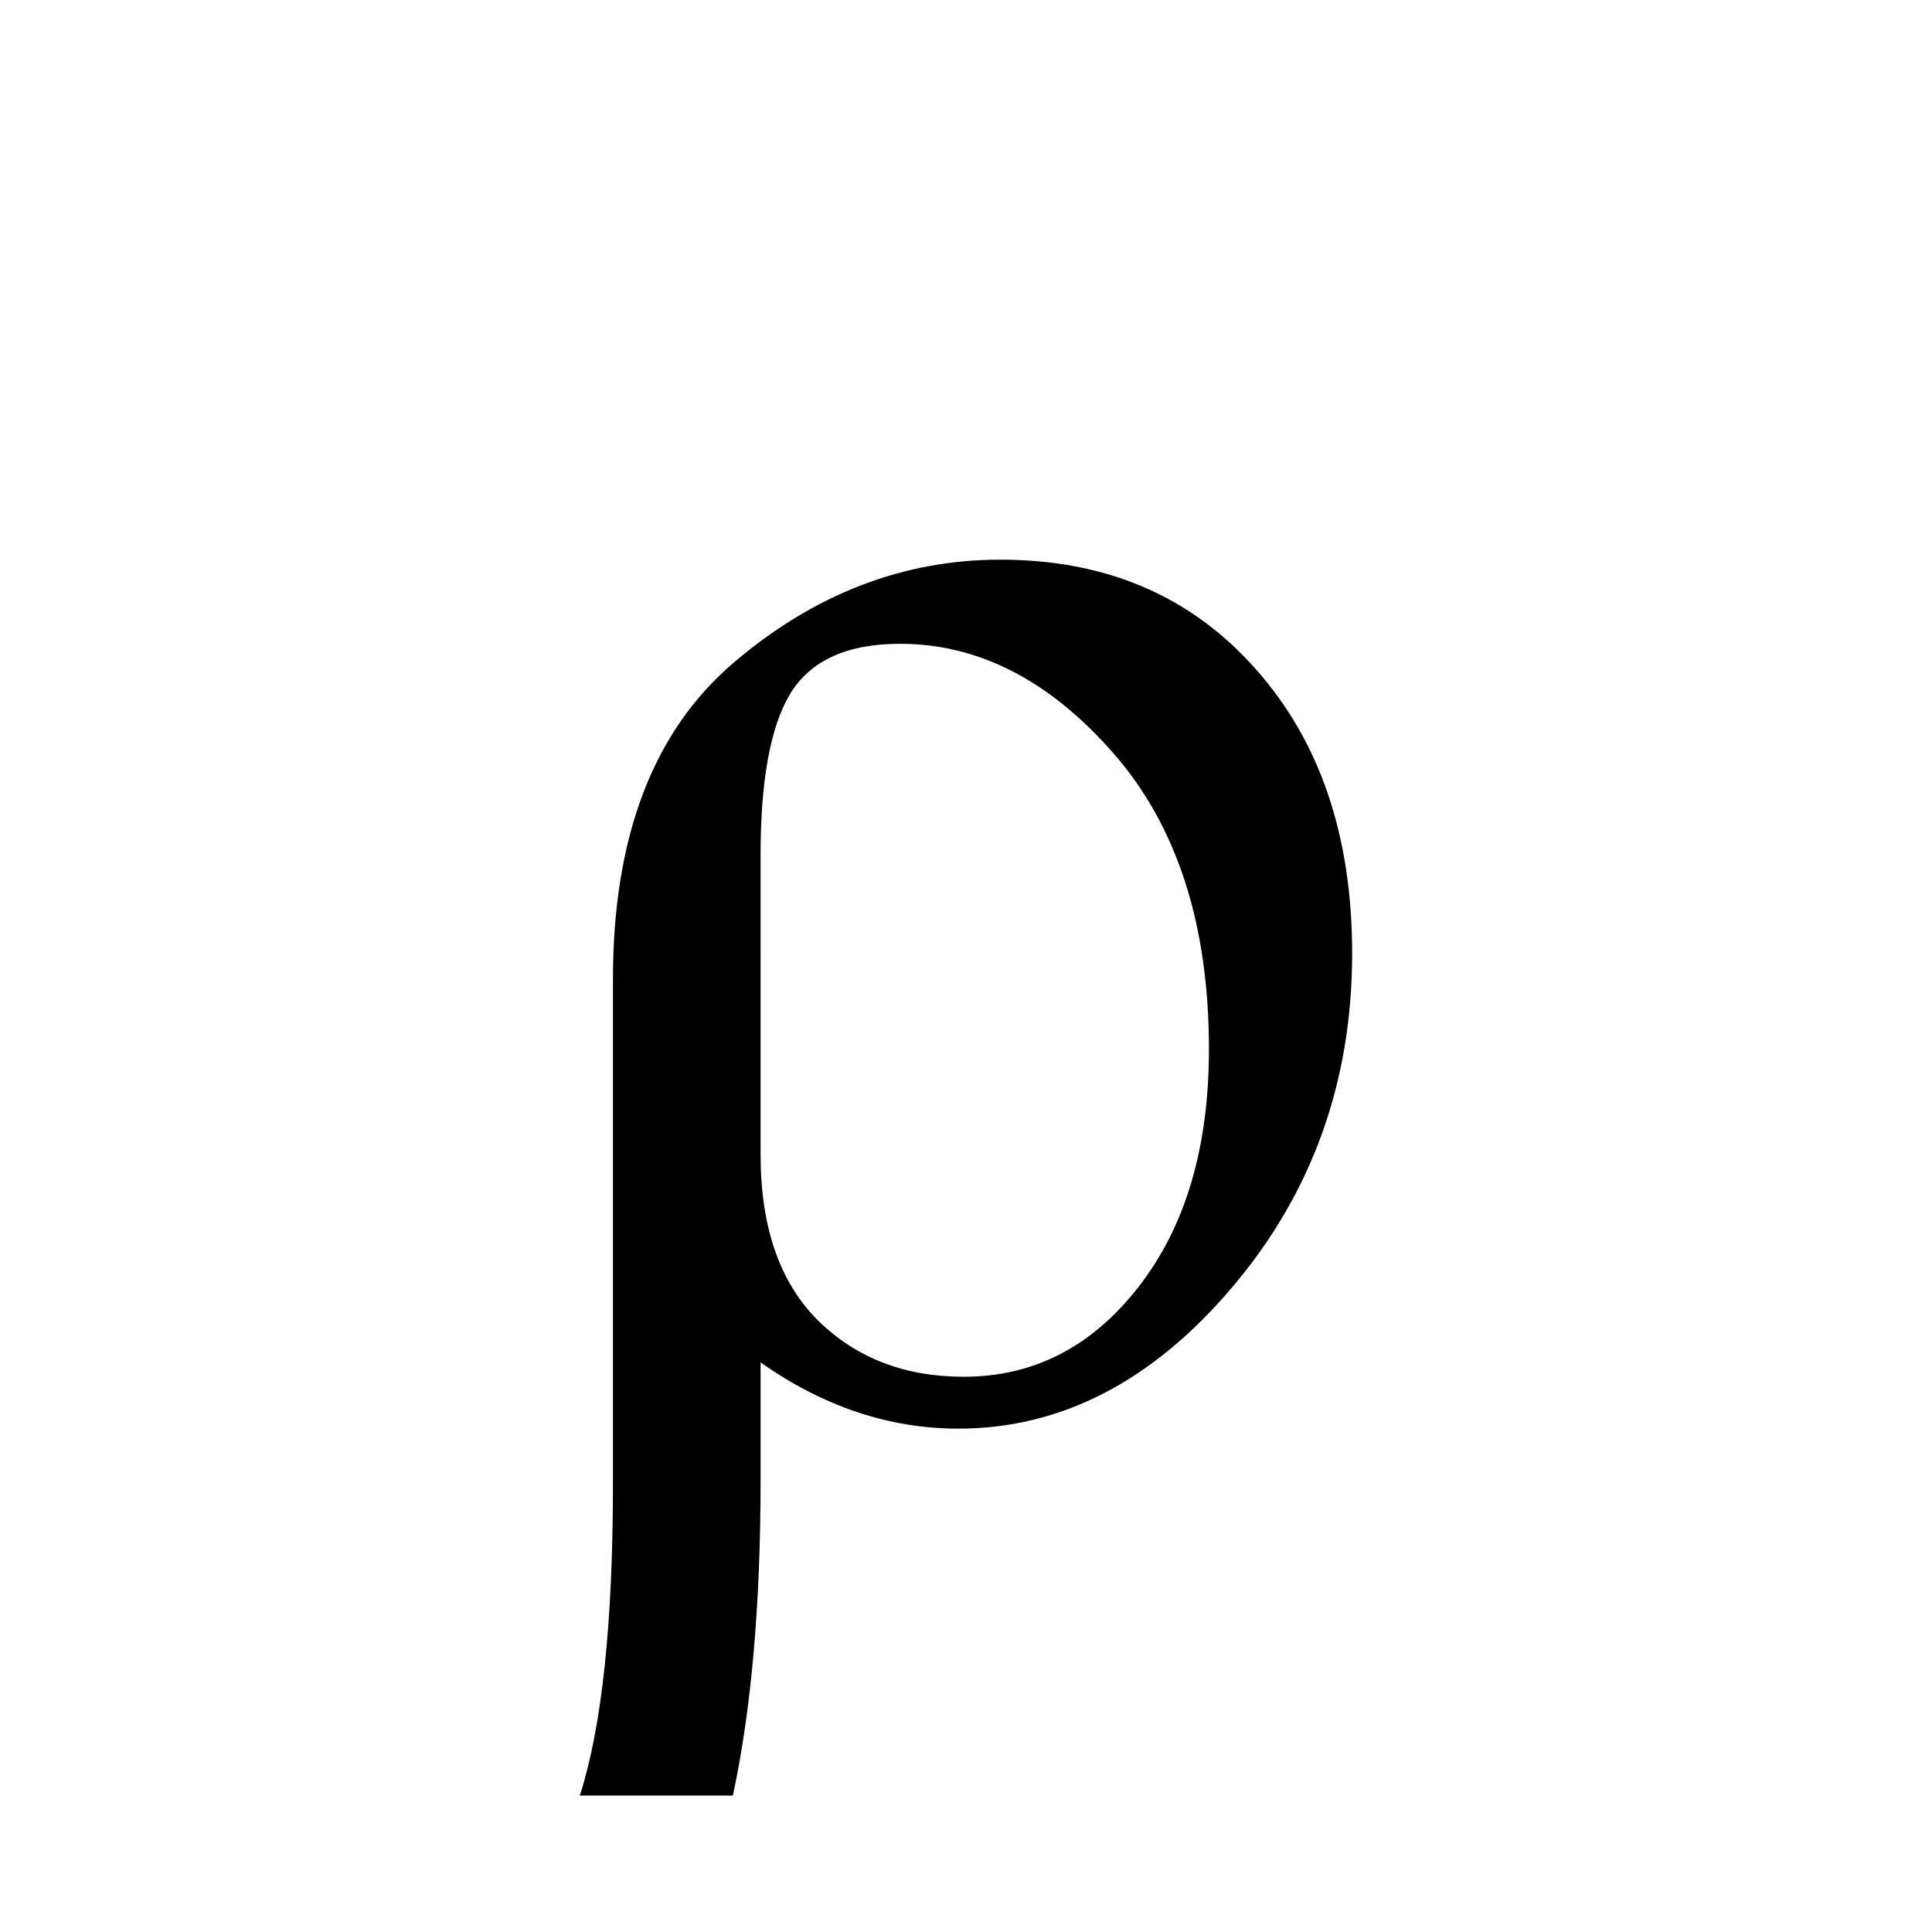
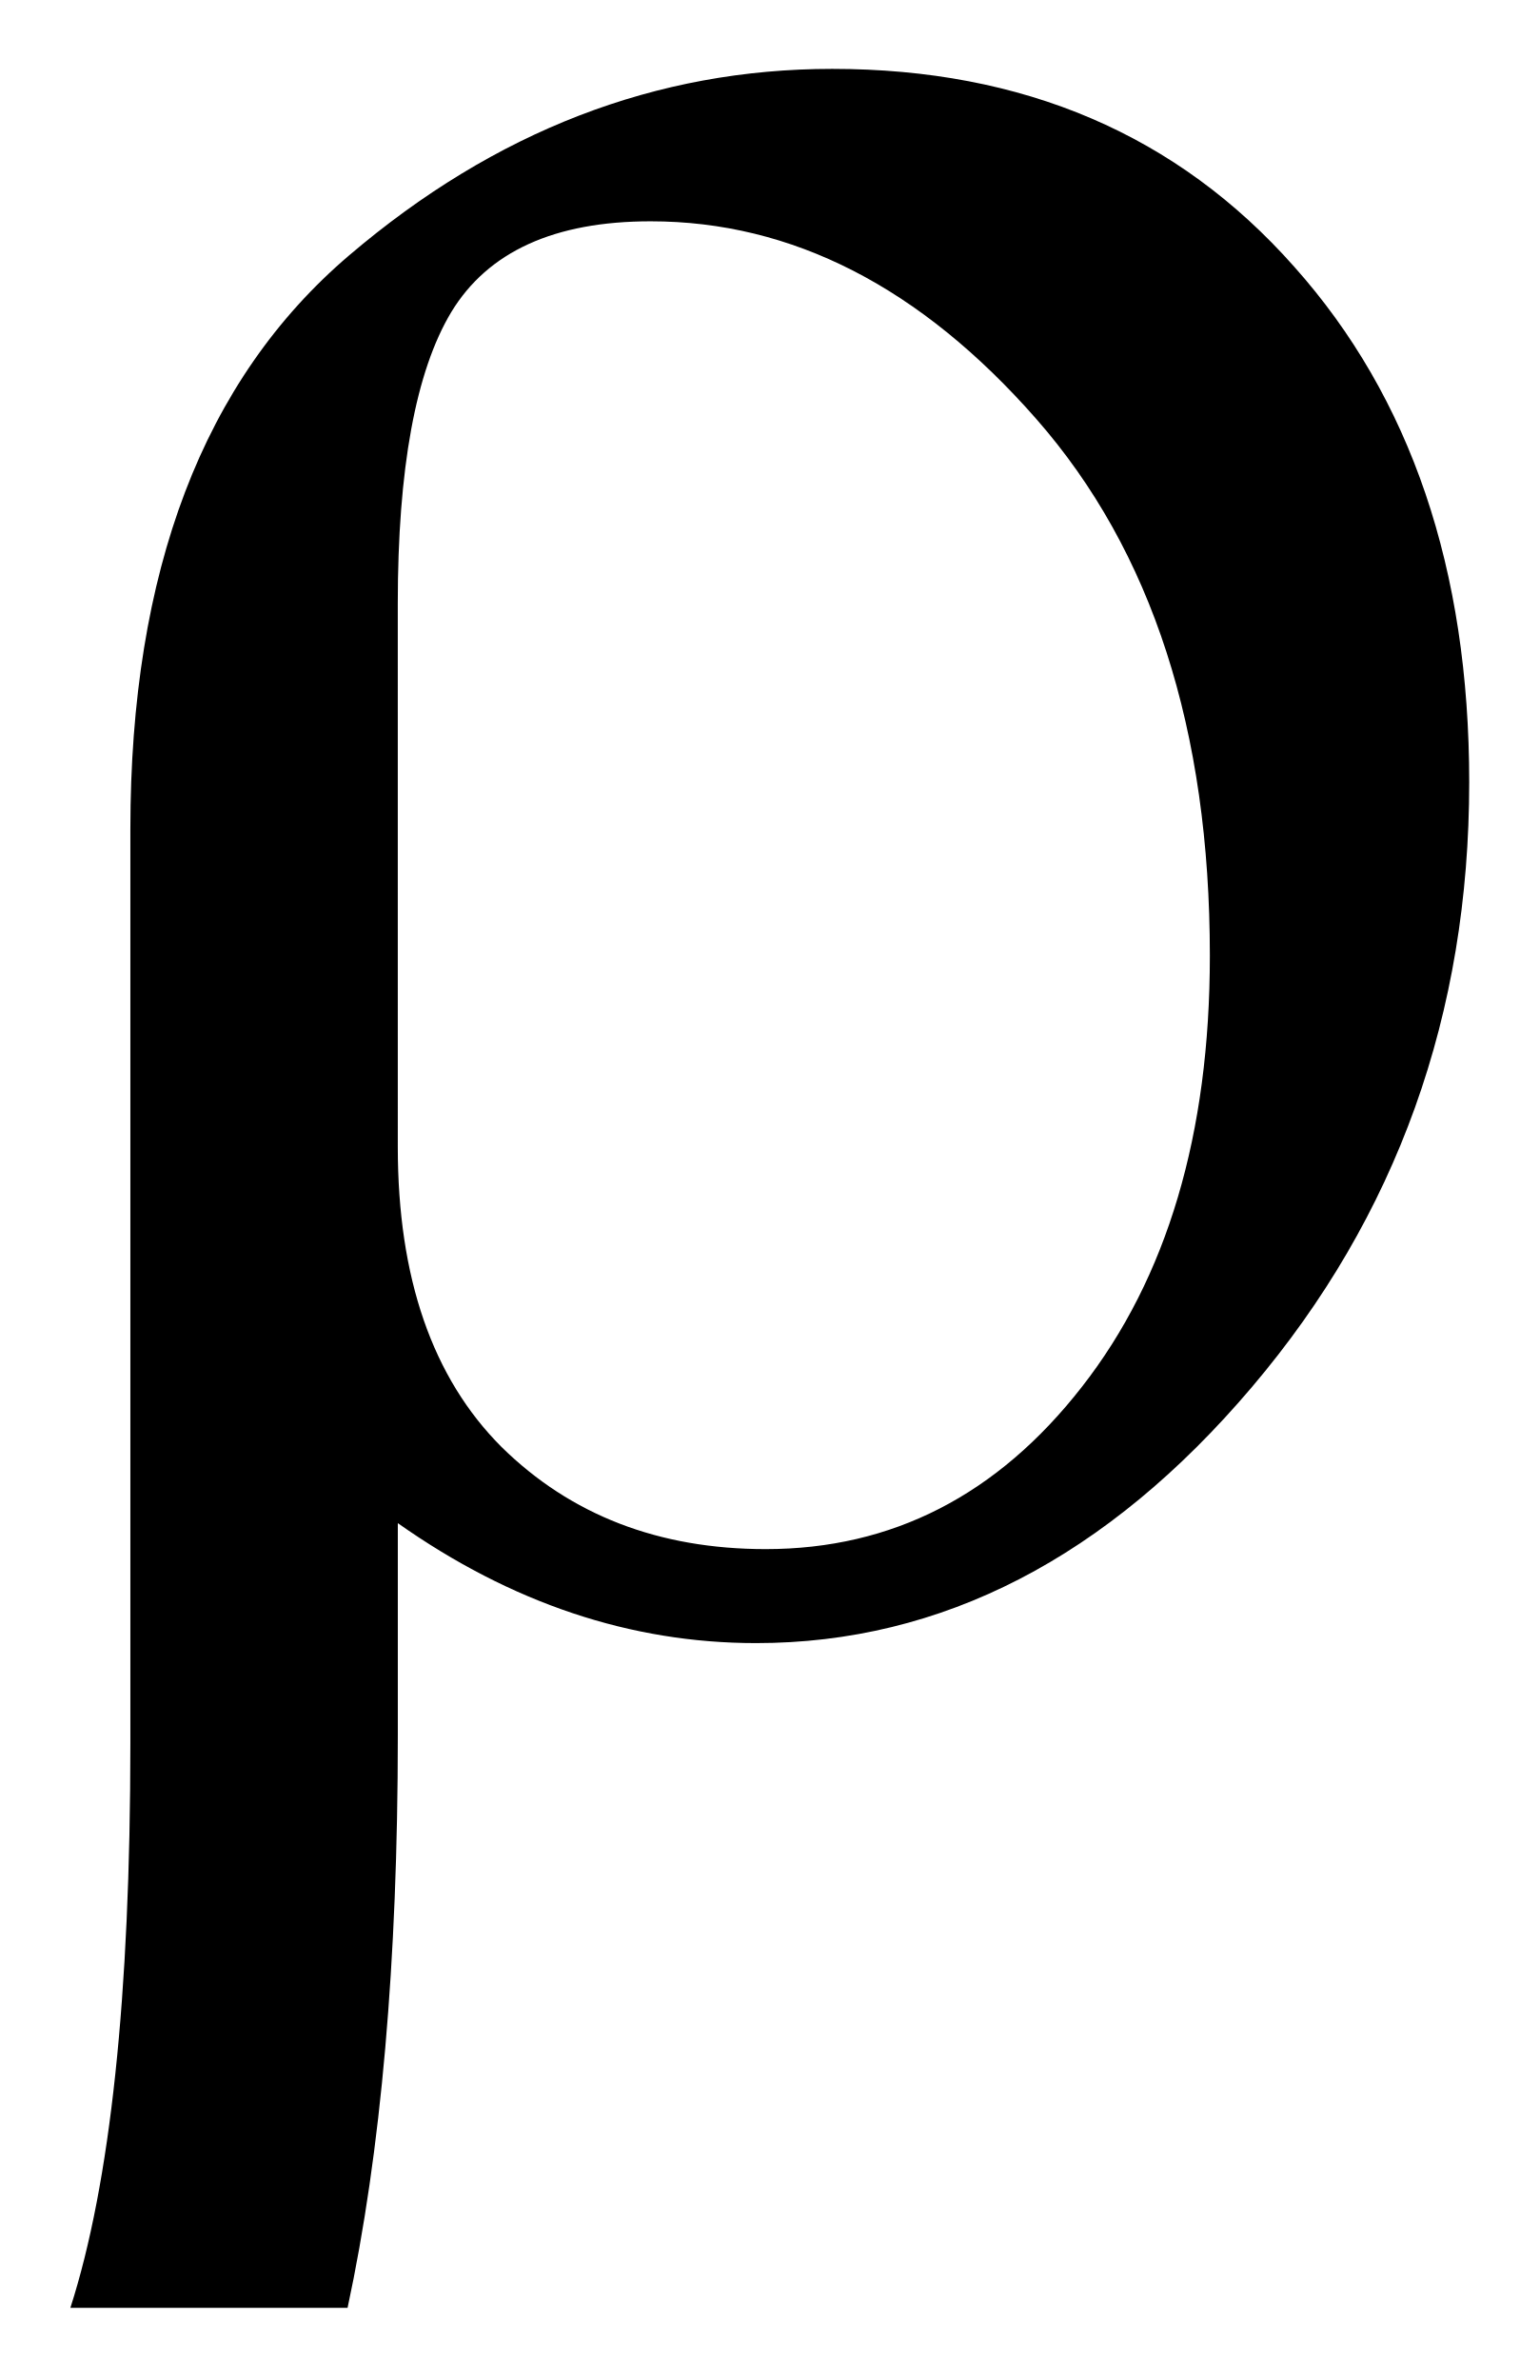
- <svg xmlns="http://www.w3.org/2000/svg" width="400" height="400" version="1.1">
+ <svg xmlns="http://www.w3.org/2000/svg" width="176" height="272" viewBox="112 108 176 272" version="1.1">
  <path fill="currentColor" d="m151.73 371.75h-31.684q6.856-21.308 6.856-64.479v-104.5q0-44.283 25.014-65.591 25.013-21.308 55.215-21.308 32.795 0 52.806 22.605 20.01 22.419 20.01 58.921 0 39.836-24.828 69.111-24.828 29.275-56.697 29.275-21.493 0-40.948-13.711v24.272q0 38.725-5.742 65.406zm5.742-132.66q0 22.419 11.858 34.278 11.858 11.673 30.202 11.673 21.678 0 36.13-18.529 14.637-18.714 14.637-49.286 0-38.725-19.826-61.329-19.825-22.605-44.098-22.605-16.49 0-22.79 10.376-6.115 10.191-6.115 33.351z" />
</svg>
